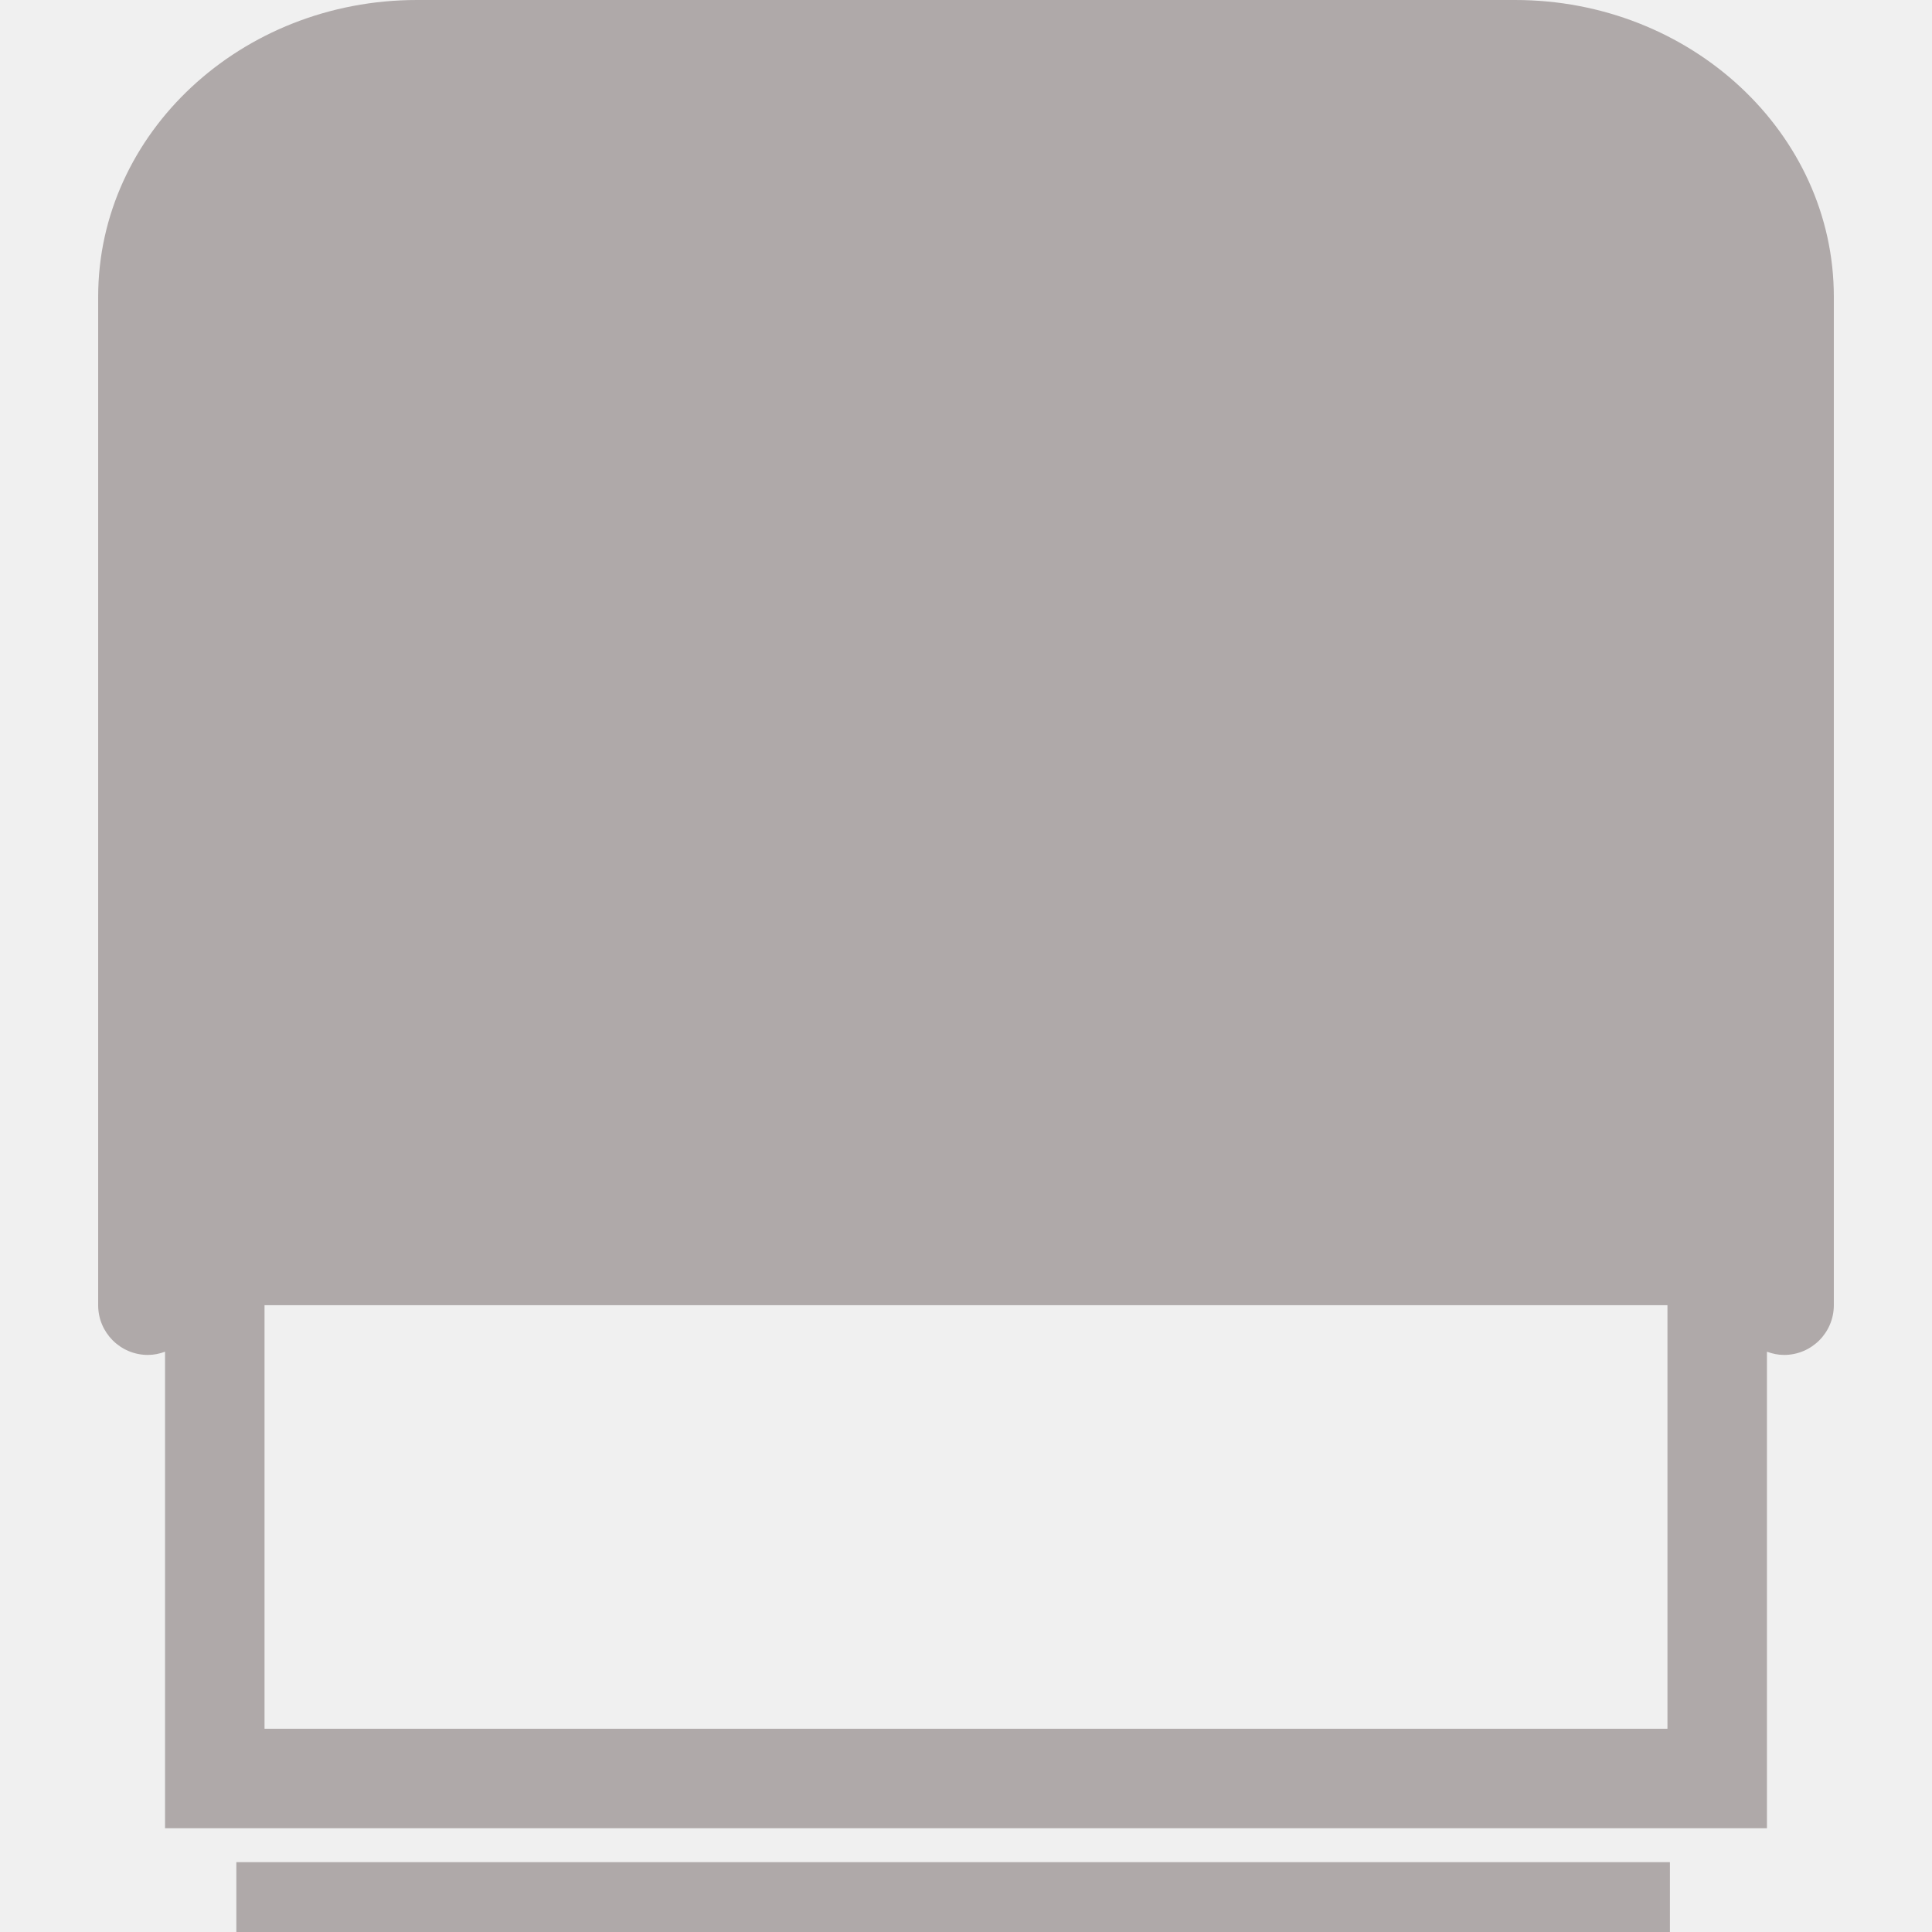
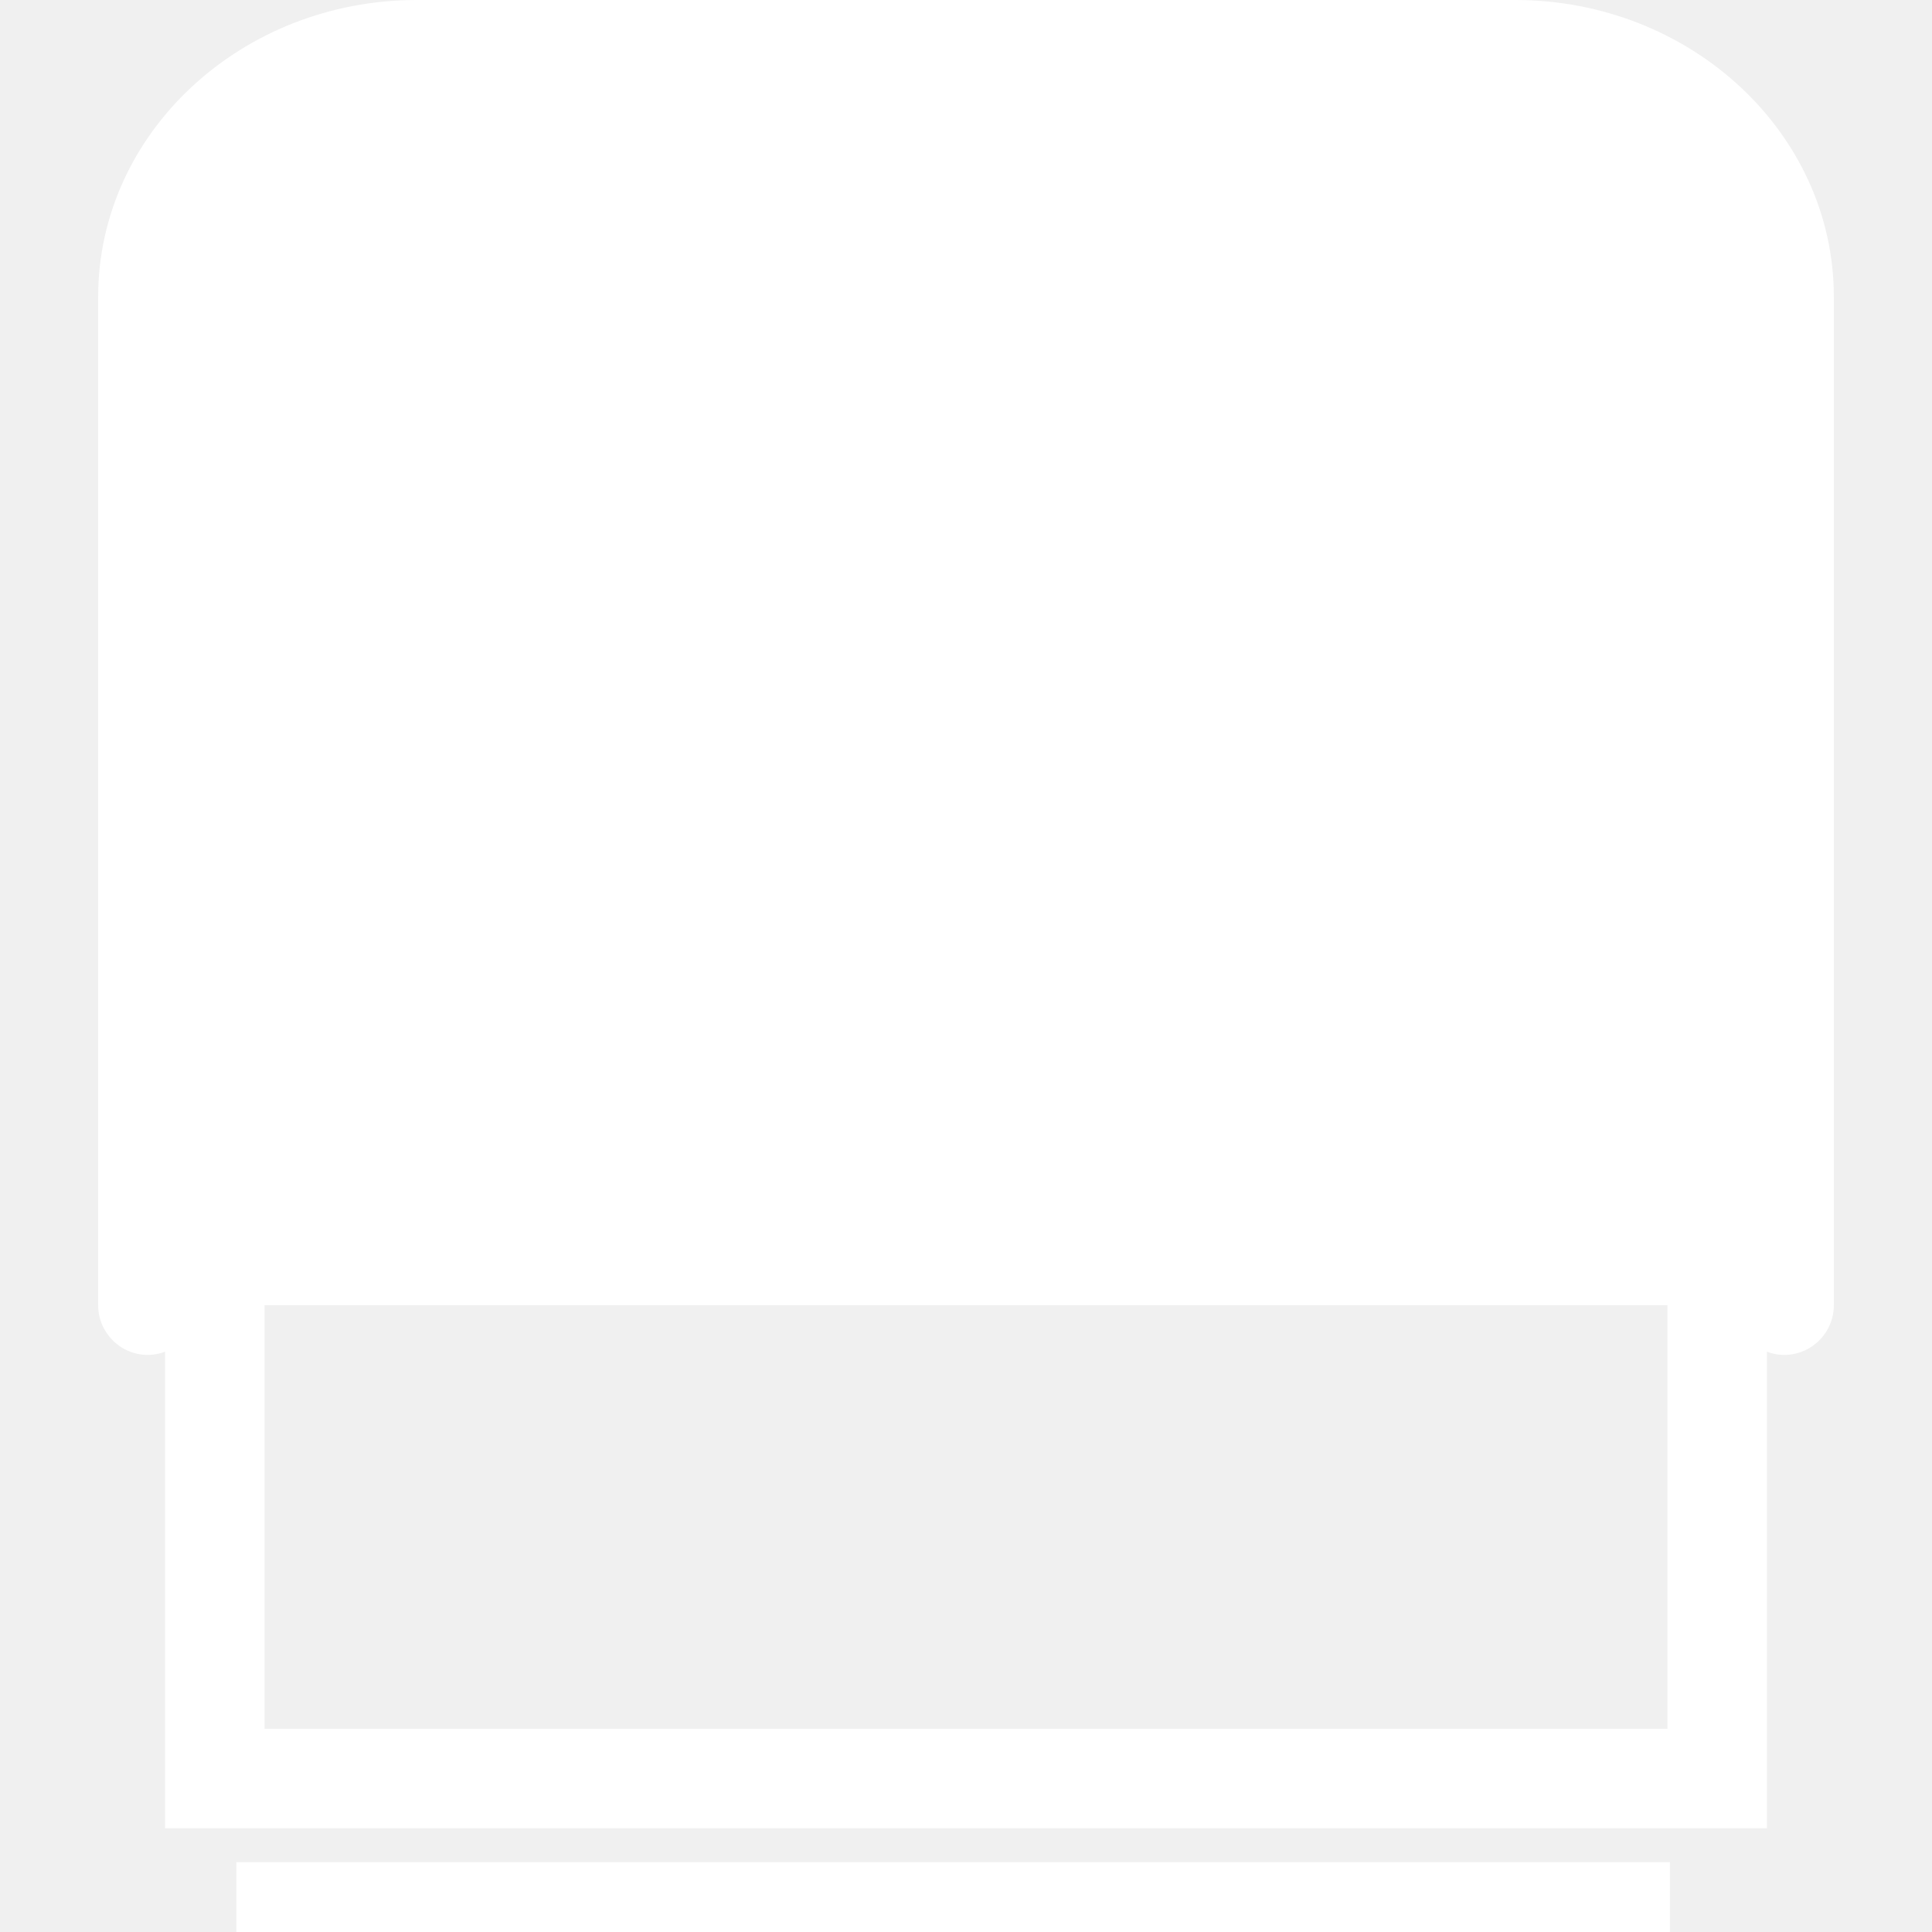
- <svg xmlns="http://www.w3.org/2000/svg" fill="#afa9a9" version="1.1" id="Capa_1" width="18px" height="18px" viewBox="0 0 363.224 363.224" xml:space="preserve">
+ <svg xmlns="http://www.w3.org/2000/svg" fill="#ffffff" version="1.1" id="Capa_1" width="16px" height="16px" viewBox="0 0 363.224 363.224" xml:space="preserve">
  <g>
    <g>
      <path d="M27.803,254.734c1.135,0,2.213-0.231,3.224-0.609v89.596h301.166v-89.596c1.012,0.378,2.083,0.609,3.222,0.609    c5.17,0,9.353-4.189,9.353-9.354V55.78c0-30.756-26.883-55.78-59.911-55.78H78.371c-33.04,0-59.915,25.023-59.915,55.78V245.38    C18.45,250.544,22.64,254.734,27.803,254.734z M313.488,325.015H49.733V245.38h263.755V325.015z" />
      <rect x="44.433" y="350.089" width="269.519" height="13.135" />
    </g>
  </g>
</svg>
